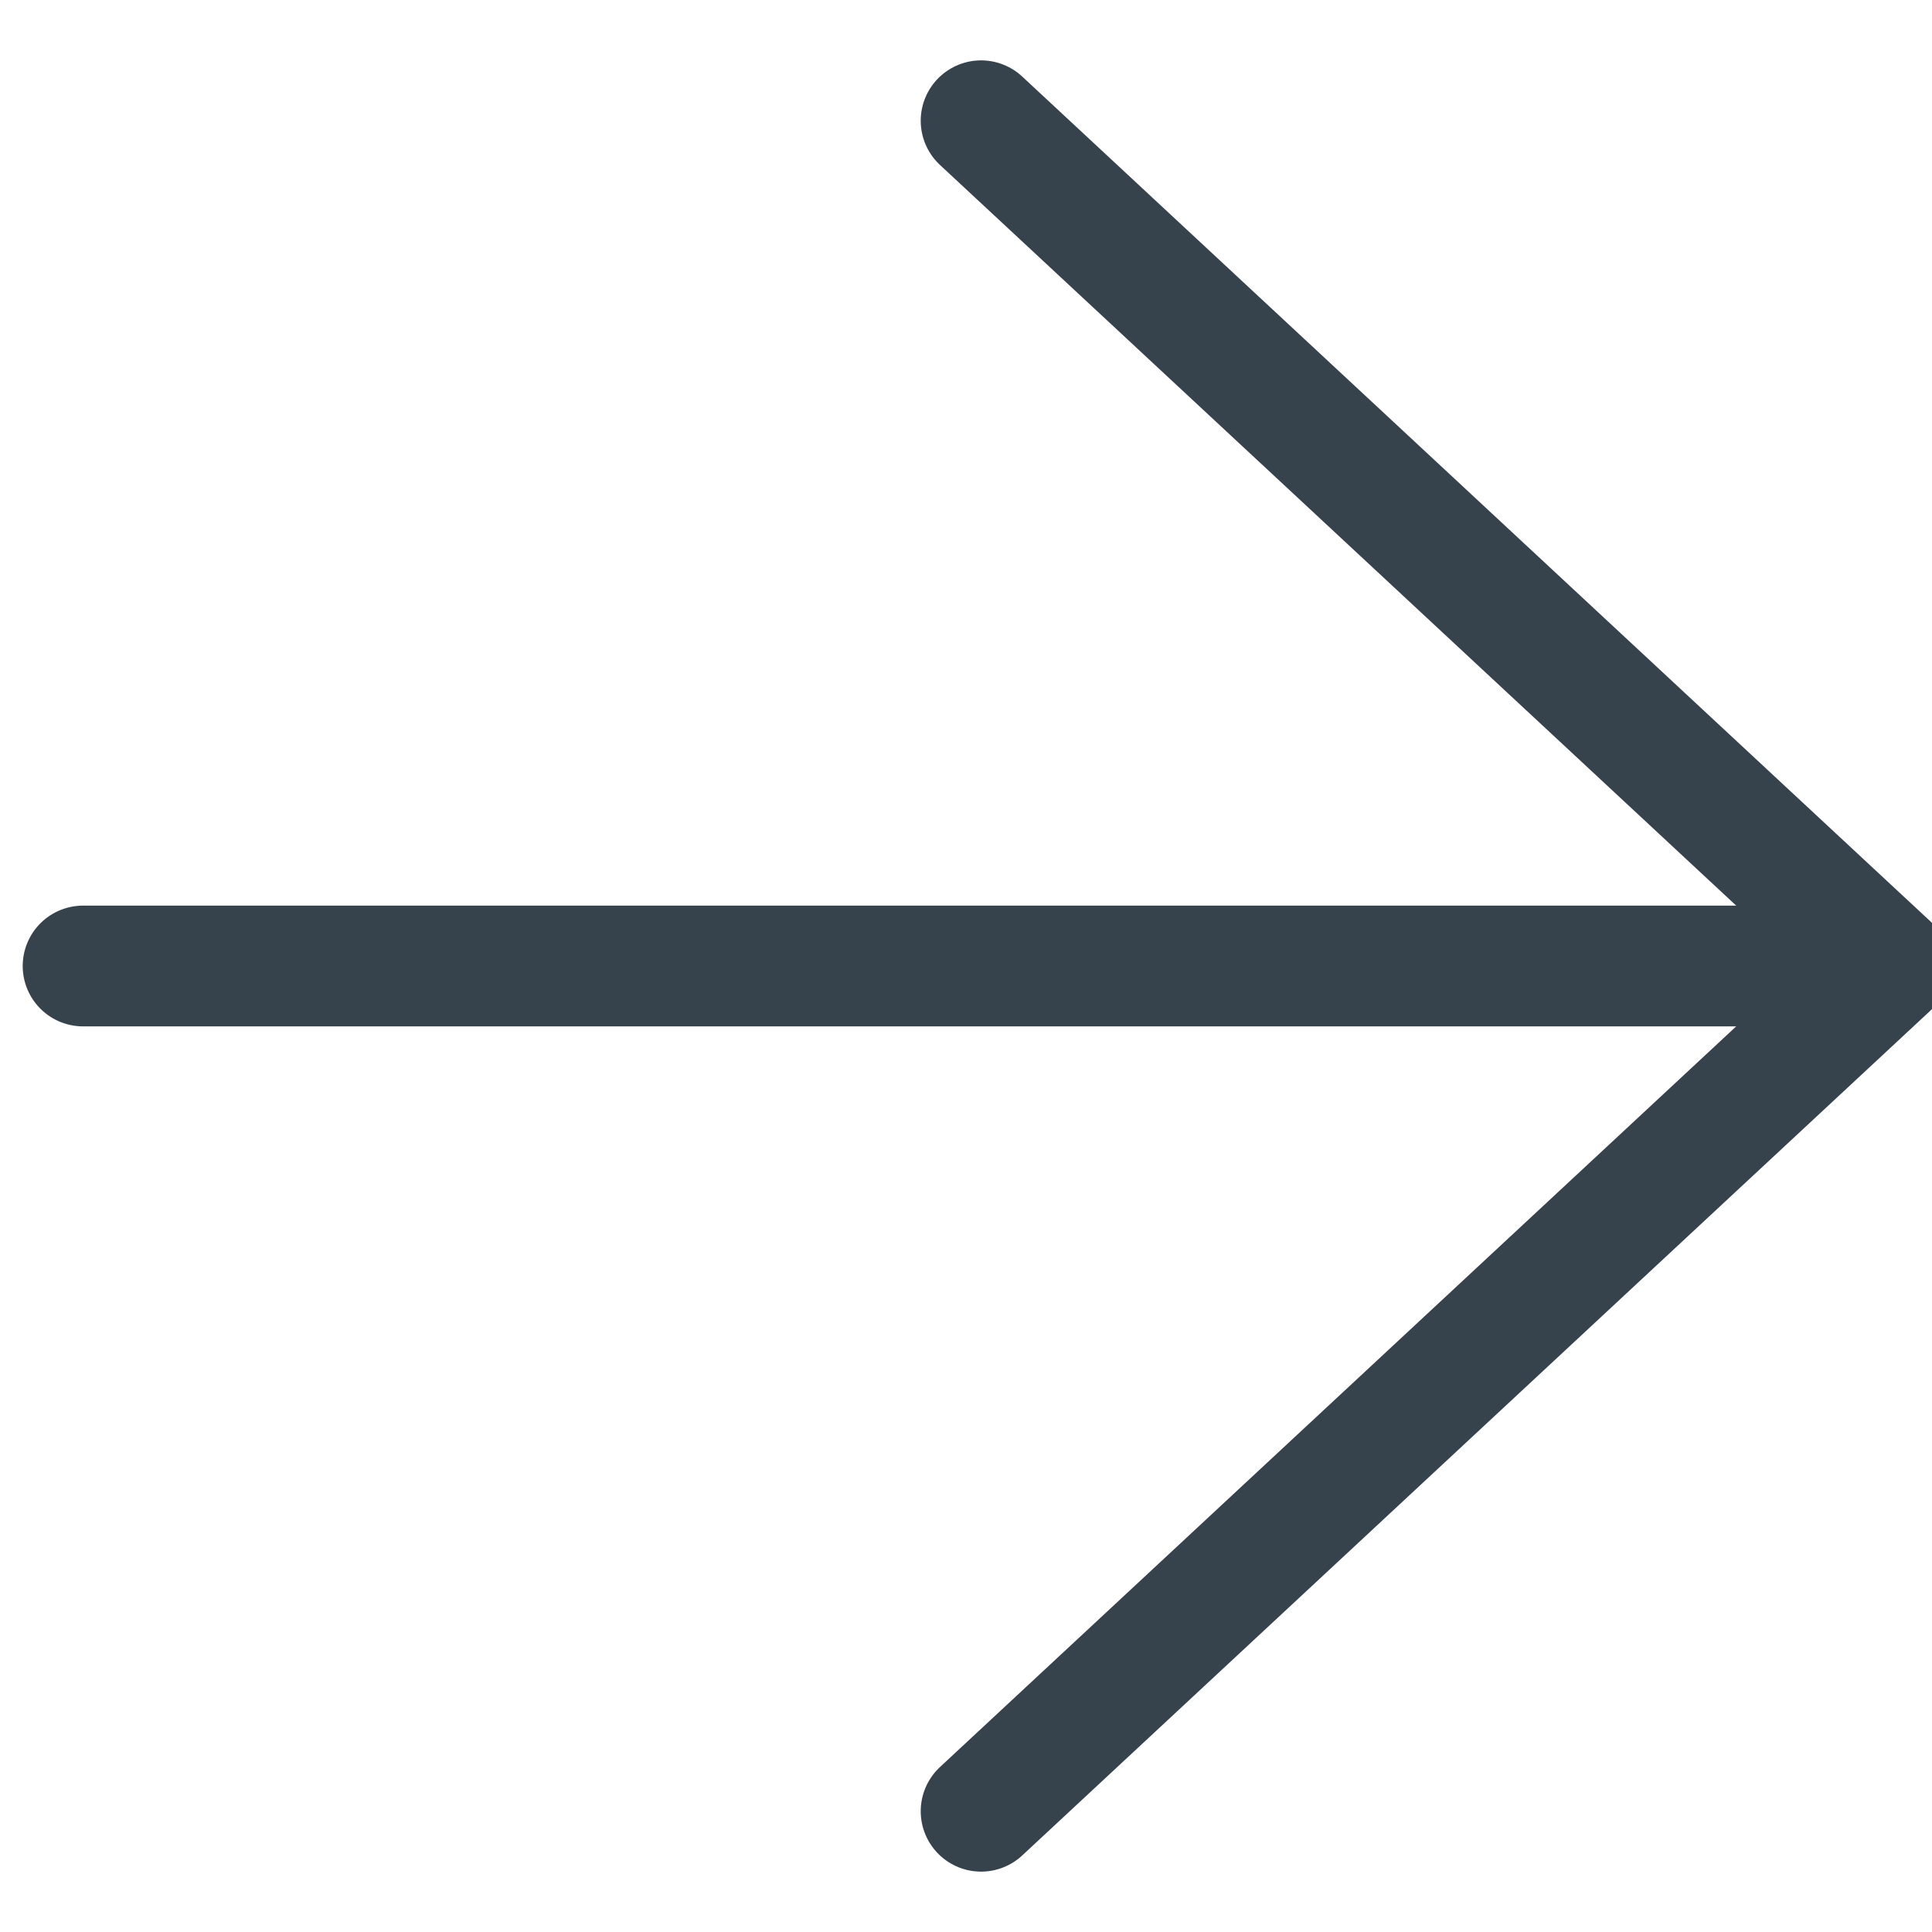
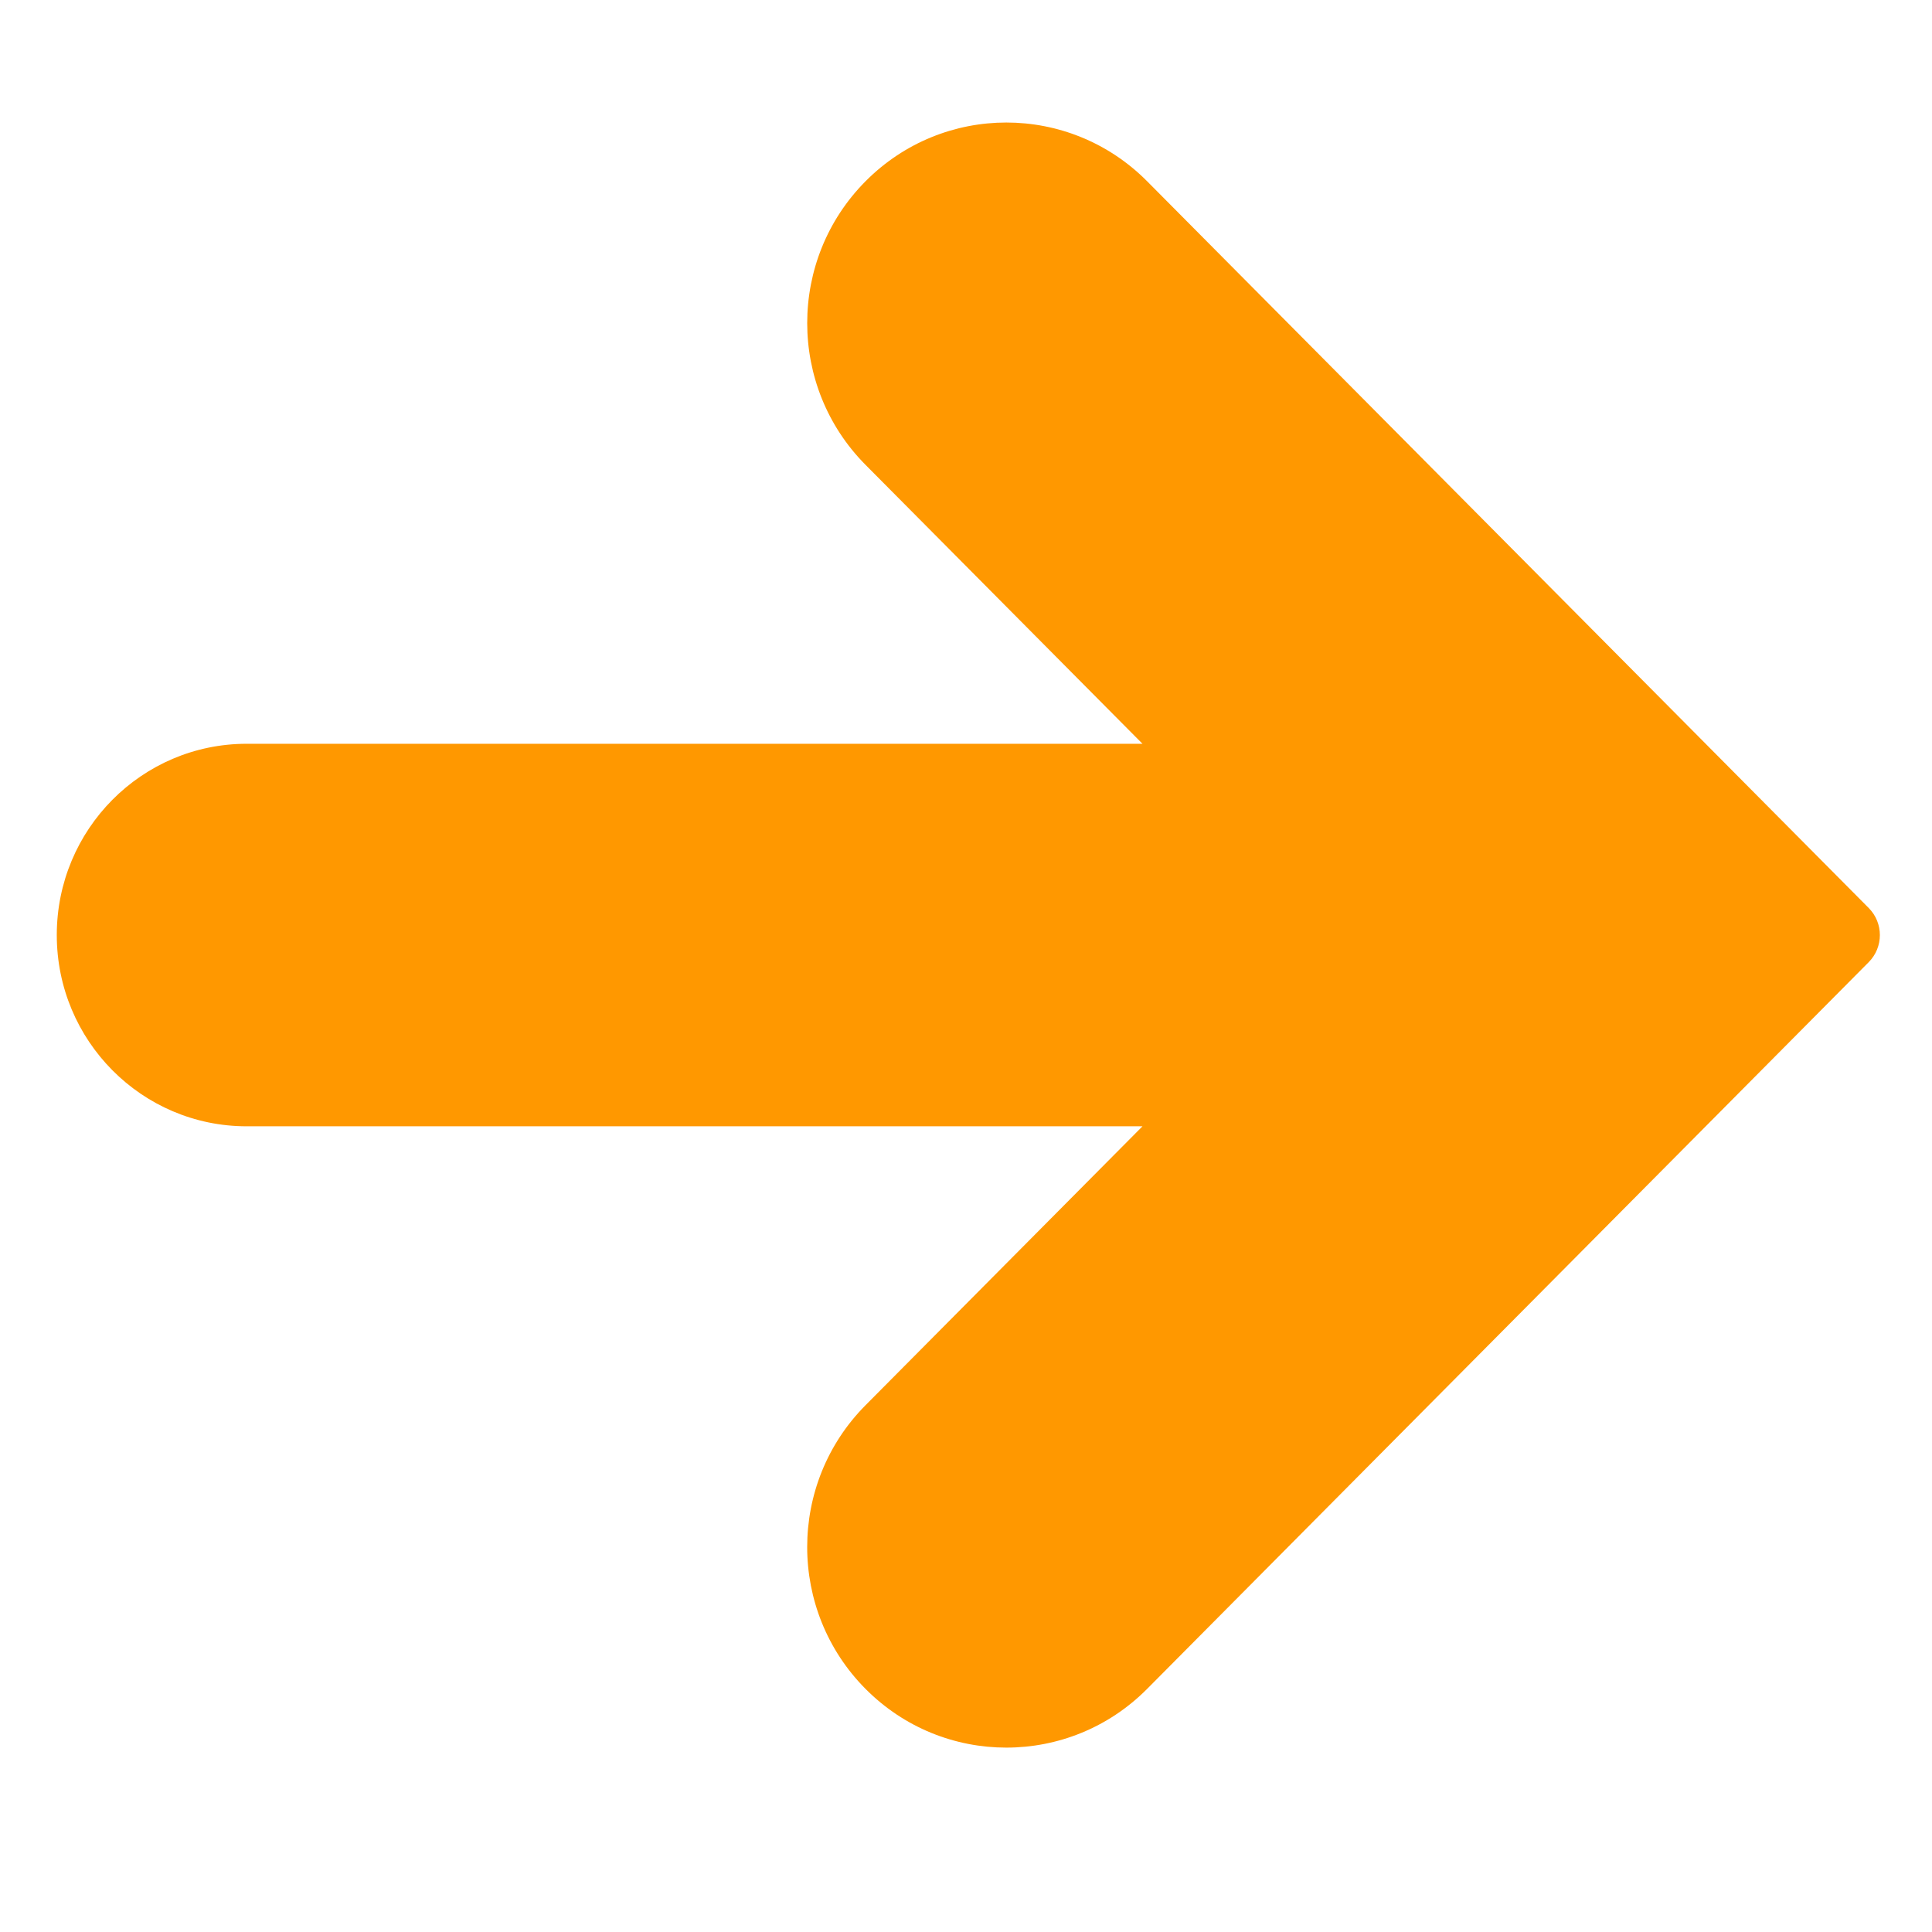
- <svg xmlns="http://www.w3.org/2000/svg" width="16px" height="16px" viewBox="0 0 16 16" version="1.1">
-   <defs />
-   <g id="Page-1" stroke="none" stroke-width="1" fill="none" fill-rule="evenodd" stroke-linecap="round" stroke-linejoin="round">
-     <g id="Artboard" transform="translate(-1699, -57)" stroke="#36434D">
-       <g id="Group-21" transform="translate(1375, 13)">
-         <g id="Group-16" transform="translate(137, 9)">
-           <g id="Group-8">
-             <g id="Icon" transform="translate(195, 43) scale(-1, 1) translate(-195, -43) translate(187, 36)">
-               <polyline id="Line-26" points="7.875 0 0.35 7 7.875 14" />
-               <path d="M1.312,7 L15.312,7" id="Line-25" />
-             </g>
-           </g>
-         </g>
-       </g>
-     </g>
-   </g>
+ <svg xmlns="http://www.w3.org/2000/svg" viewBox="0 0 500 500">
+   <path style="fill: rgb(255, 152, 0);" d="M 437.361 192.507 L 205.527 192.507 L 277.202 120.321 C 297.332 100.054 297.336 67.19 277.213 46.917 C 257.089 26.644 224.458 26.64 204.329 46.907 L 17.572 234.995 C 13.735 238.86 13.735 245.126 17.572 248.993 L 204.329 437.081 C 224.452 457.348 257.08 457.348 277.203 437.081 C 297.327 416.814 297.327 383.954 277.203 363.687 L 277.203 363.687 L 205.528 291.501 L 437.362 291.501 C 464.505 291.501 486.508 269.341 486.508 242.004 C 486.508 214.668 464.504 192.507 437.361 192.507 Z" transform="matrix(-1, 0, 0, -1, 501.2022, 483.9908)" />
+   <g transform="matrix(-0.921496, 0, 0, -0.928068, 486.5091, 479.5851)" style="" />
+   <g transform="matrix(-0.921496, 0, 0, -0.928068, 486.5091, 479.5851)" style="" />
+   <g transform="matrix(-0.921496, 0, 0, -0.928068, 486.5091, 479.5851)" style="" />
+   <g transform="matrix(-0.921496, 0, 0, -0.928068, 486.5091, 479.5851)" style="" />
+   <g transform="matrix(-0.921496, 0, 0, -0.928068, 486.5091, 479.5851)" style="" />
+   <g transform="matrix(-0.921496, 0, 0, -0.928068, 486.5091, 479.5851)" style="" />
+   <g transform="matrix(-0.921496, 0, 0, -0.928068, 486.5091, 479.5851)" style="" />
+   <g transform="matrix(-0.921496, 0, 0, -0.928068, 486.5091, 479.5851)" style="" />
+   <g transform="matrix(-0.921496, 0, 0, -0.928068, 486.5091, 479.5851)" style="" />
+   <g transform="matrix(-0.921496, 0, 0, -0.928068, 486.5091, 479.5851)" style="" />
+   <g transform="matrix(-0.921496, 0, 0, -0.928068, 486.5091, 479.5851)" style="" />
+   <g transform="matrix(-0.921496, 0, 0, -0.928068, 486.5091, 479.5851)" style="" />
+   <g transform="matrix(-0.921496, 0, 0, -0.928068, 486.5091, 479.5851)" style="" />
+   <g transform="matrix(-0.921496, 0, 0, -0.928068, 486.5091, 479.5851)" style="" />
+   <g transform="matrix(-0.921496, 0, 0, -0.928068, 486.5091, 479.5851)" style="" />
</svg>
